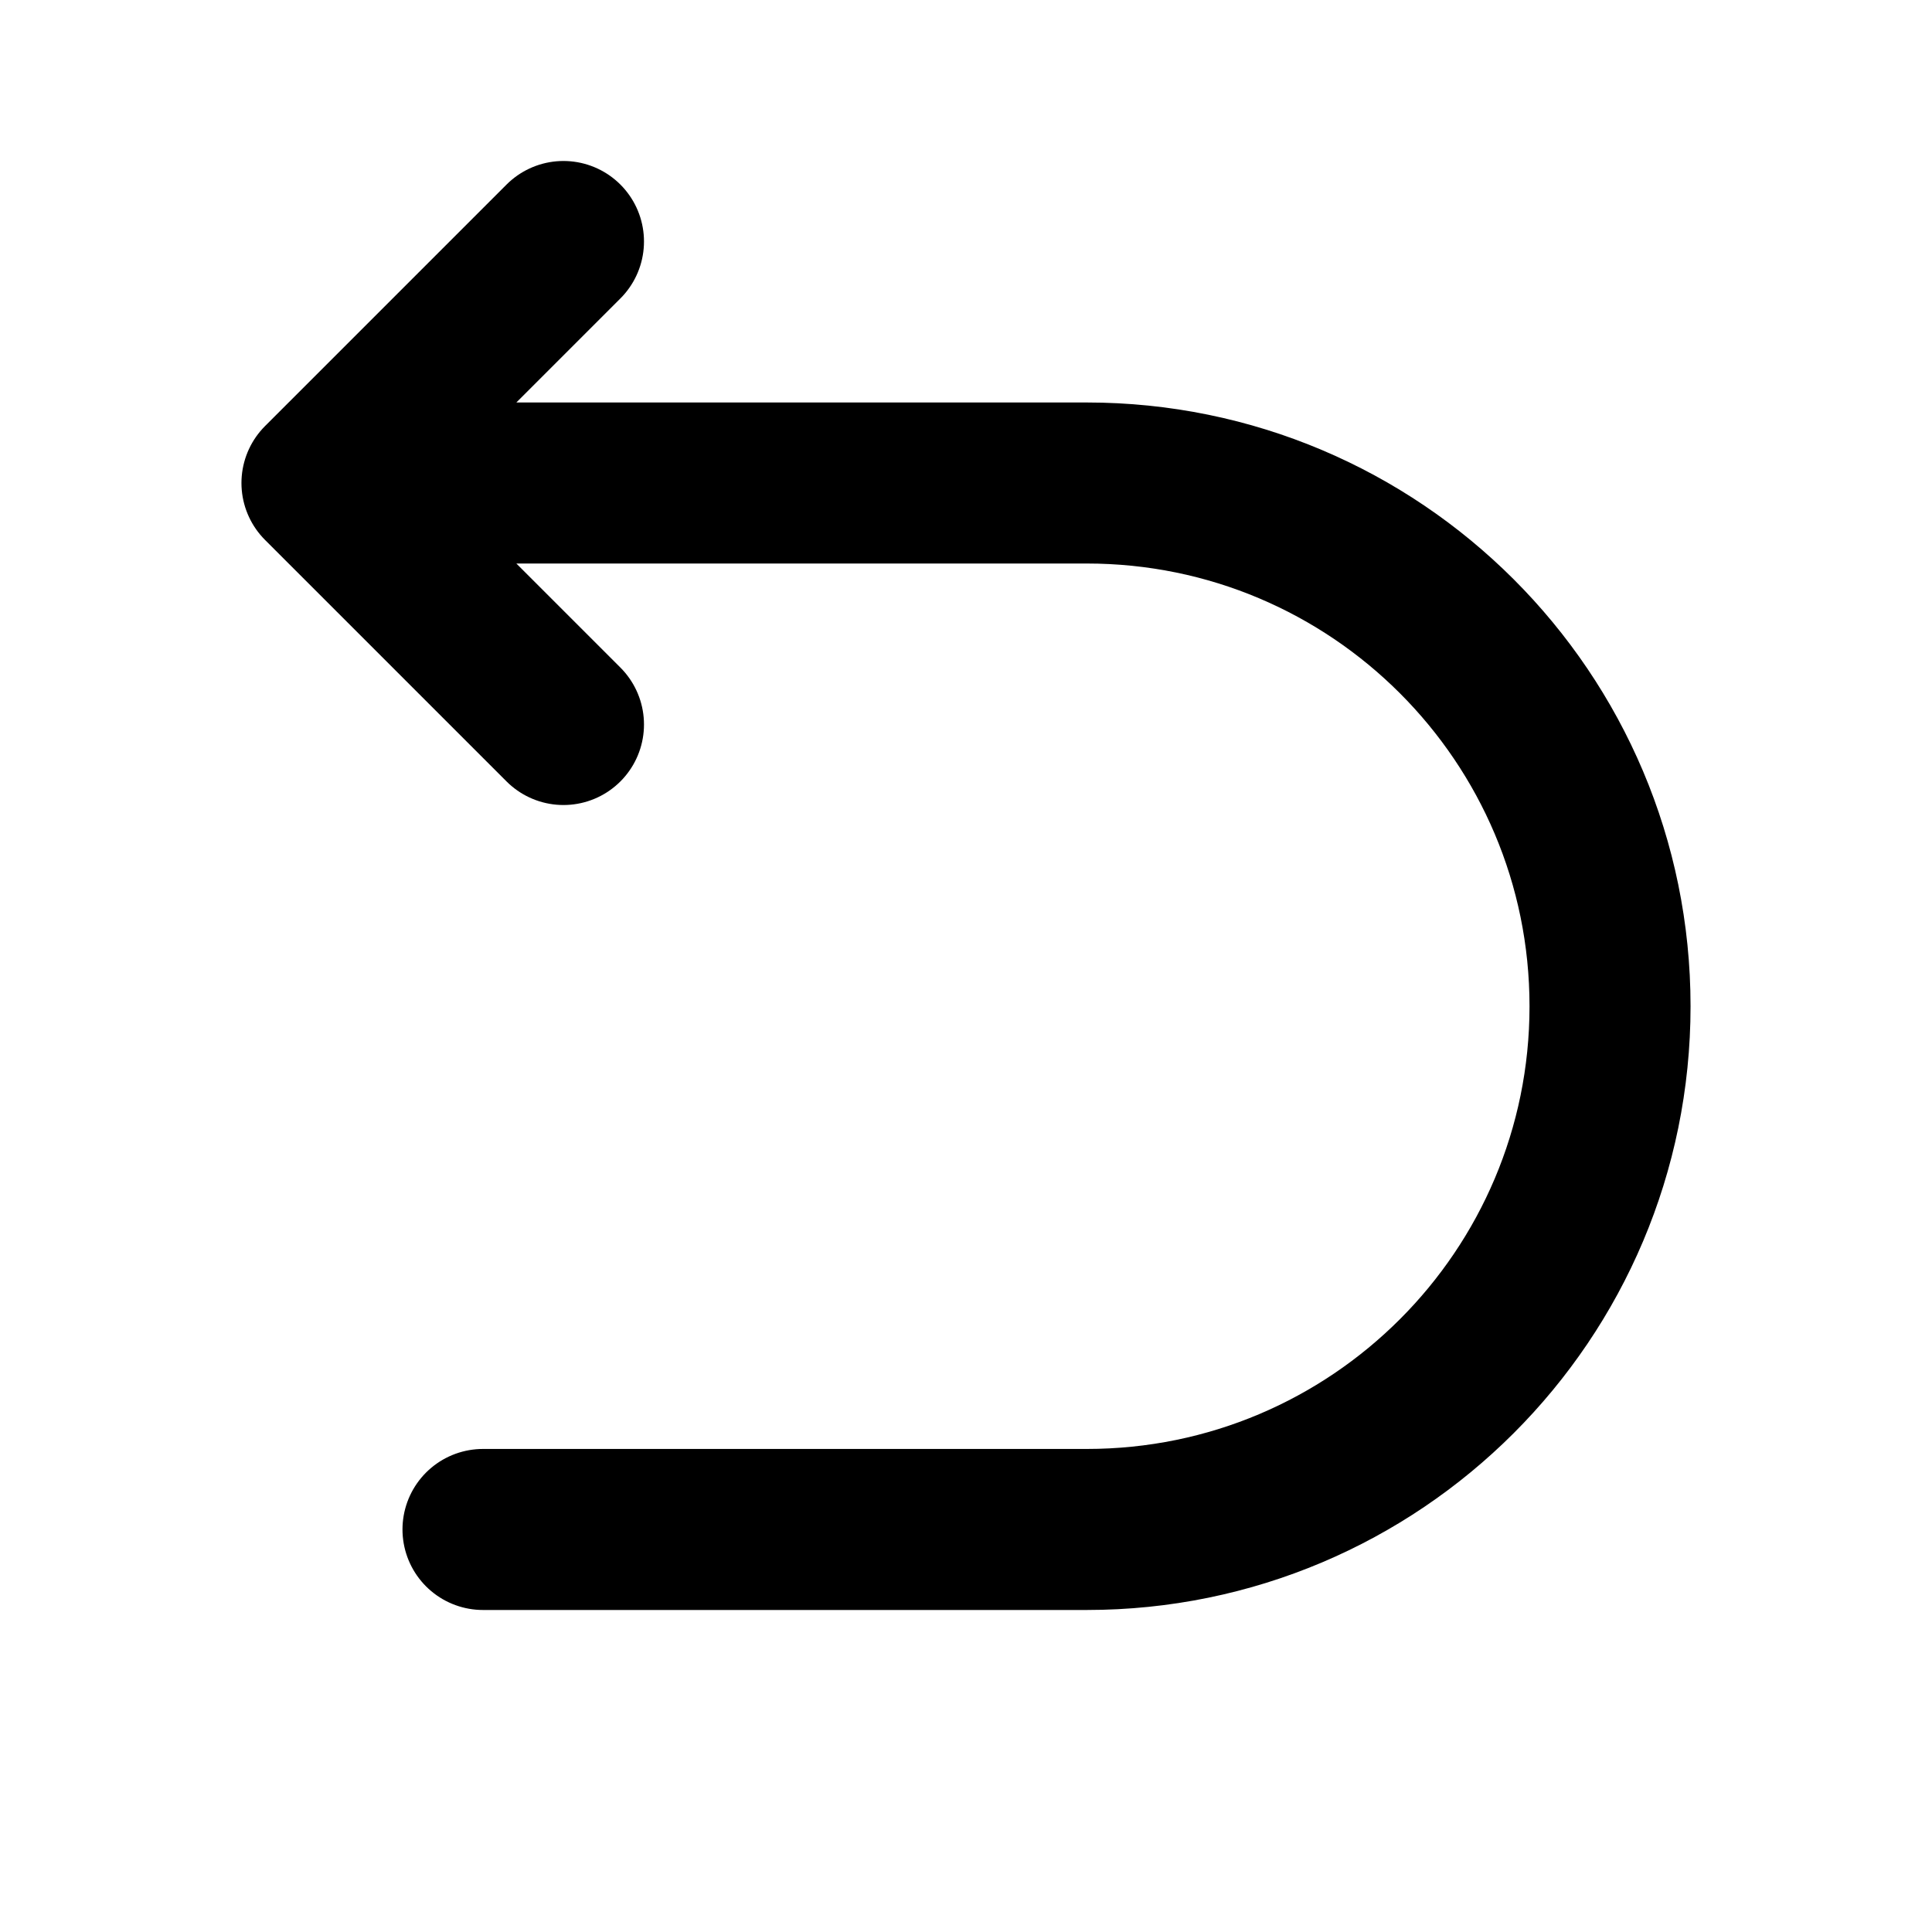
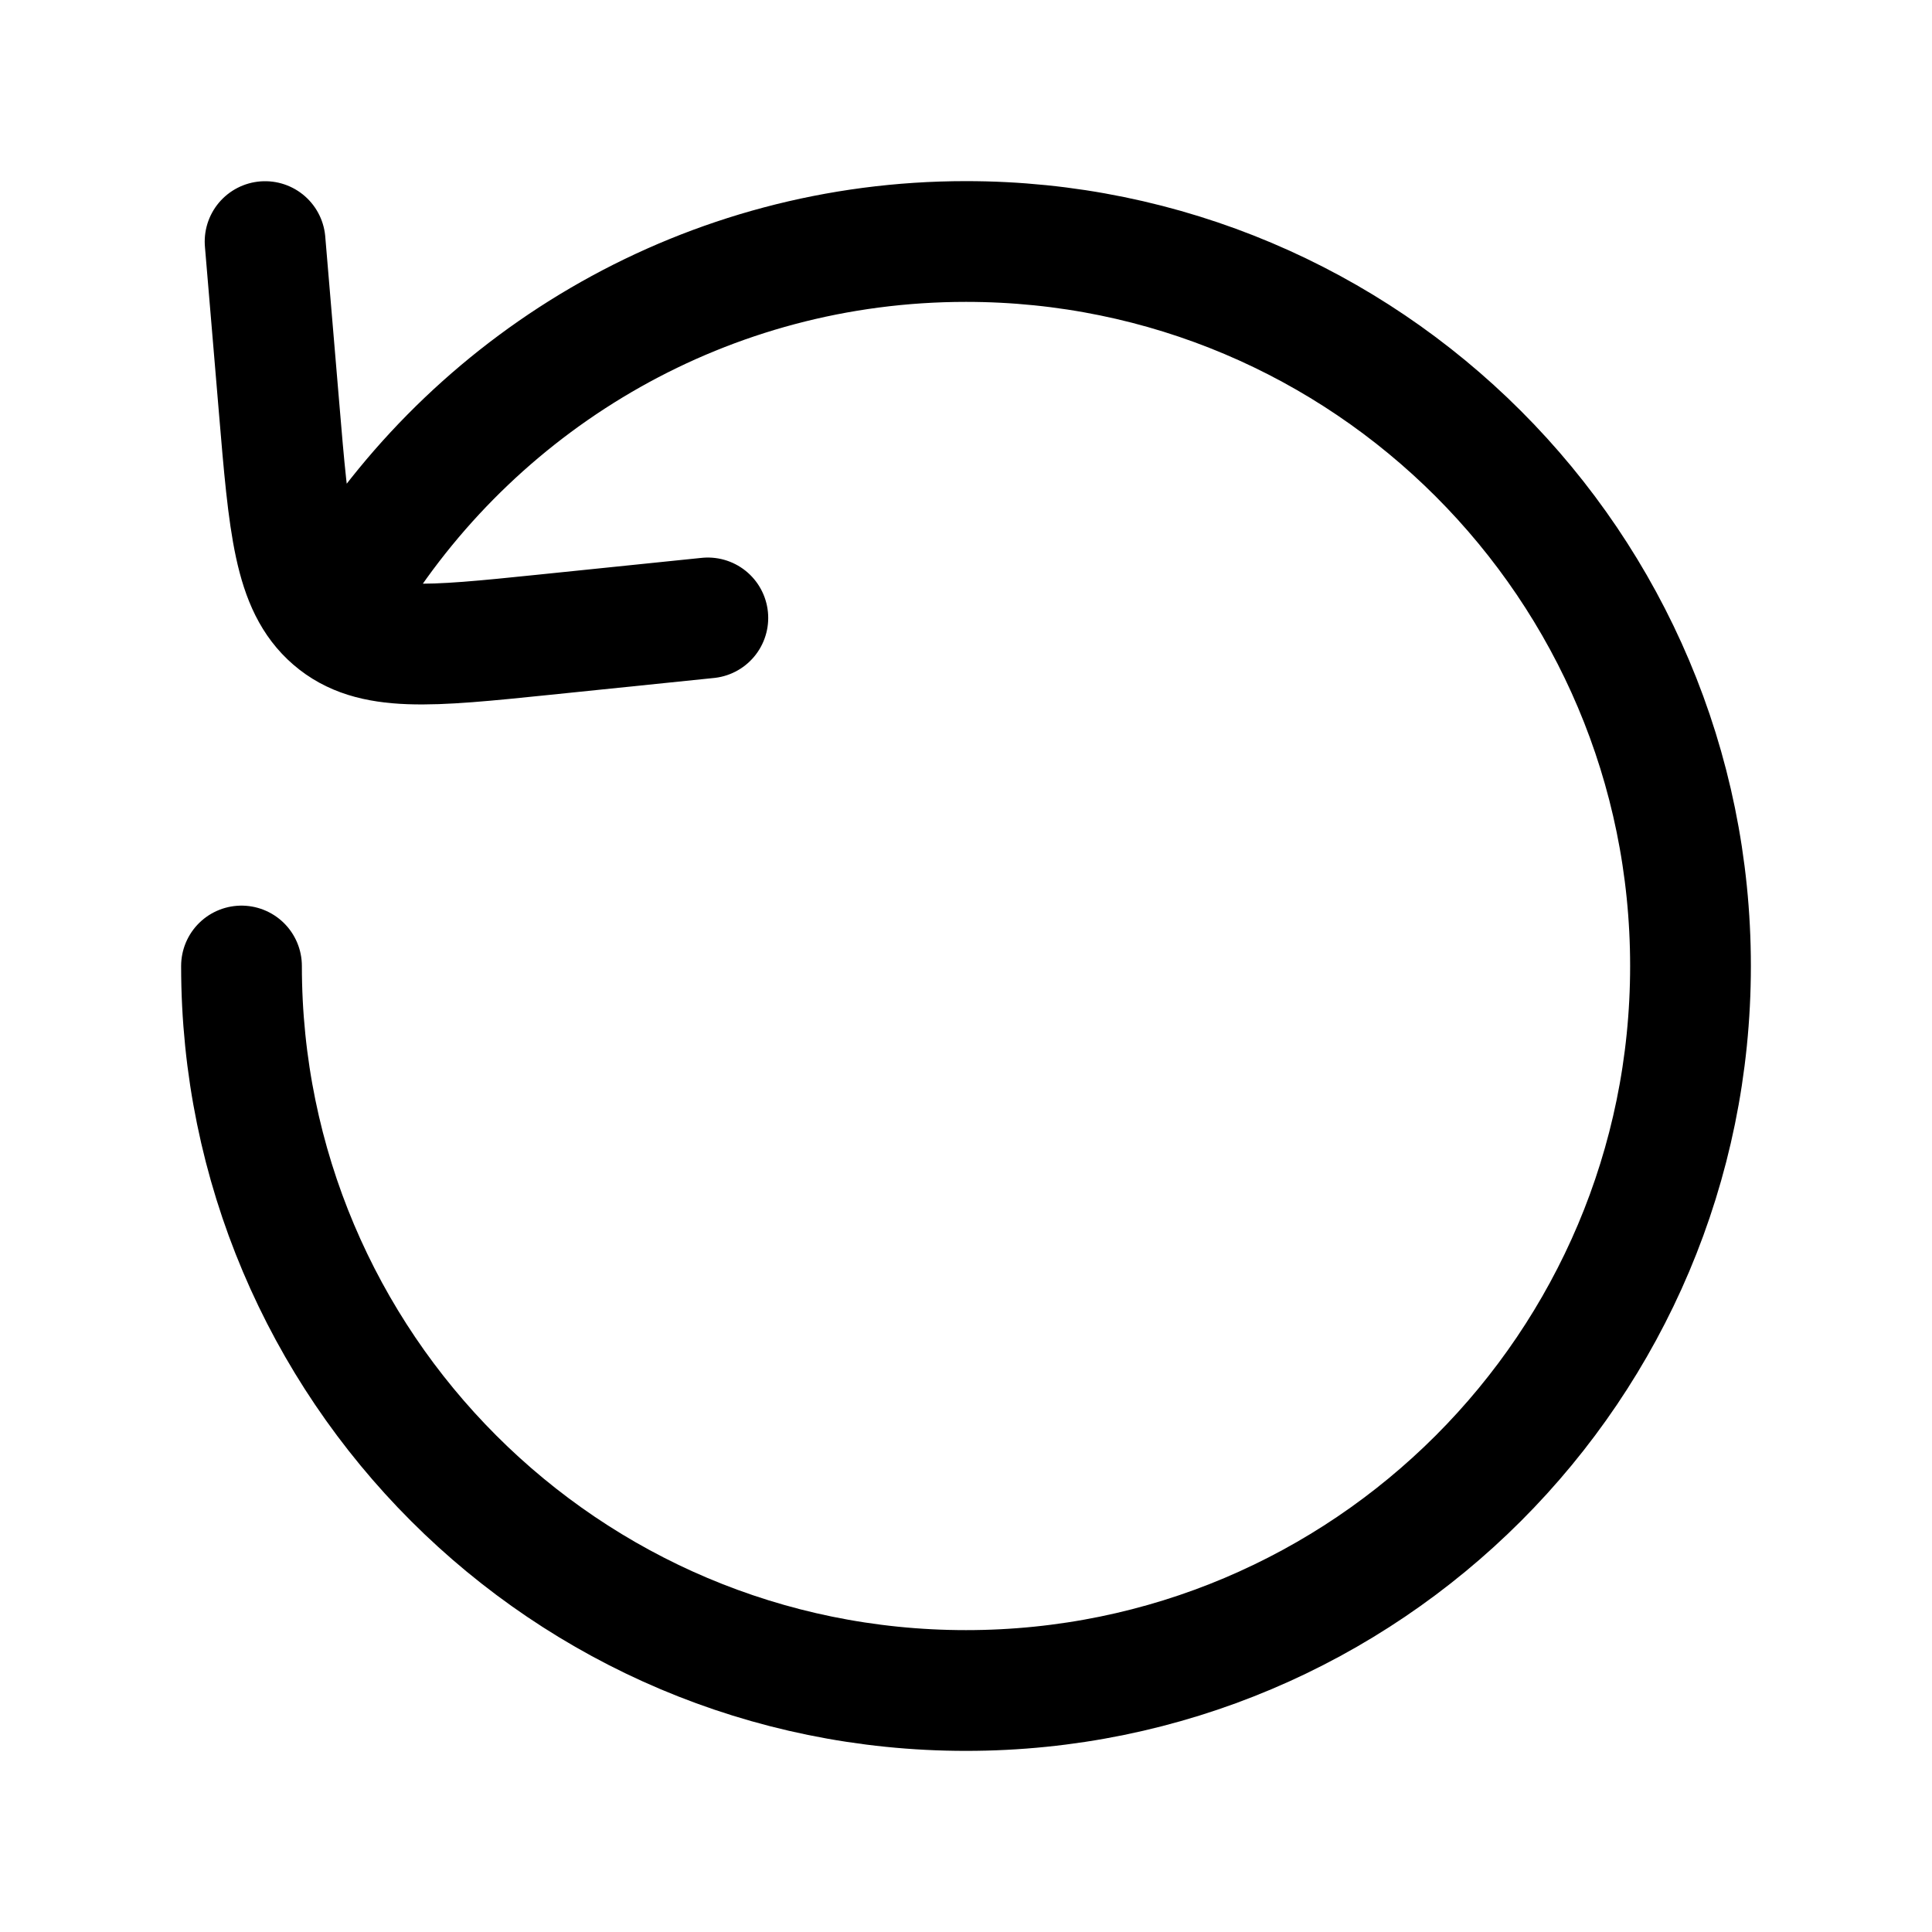
- <svg xmlns="http://www.w3.org/2000/svg" width="20" height="20" viewBox="0 0 20 20" fill="none">
-   <path d="M5.833 2.5L3.333 5L5.833 7.5M4.167 5H11.25C14.242 5 16.667 7.425 16.667 10.417C16.667 13.408 14.242 15.833 11.25 15.833H5" stroke="currentColor" stroke-width="1.667" stroke-linecap="round" stroke-linejoin="round" />
+ <svg xmlns="http://www.w3.org/2000/svg" width="24" height="24" viewBox="0 0 24 24" fill="none" stroke="currentColor" stroke-width="1.5" stroke-linecap="round" stroke-linejoin="round">
+   <path d="M3 12C3 16.971 7.029 21 12 21C16.971 21 21 16.971 21 12C21 7.029 16.971 3 12 3C8.793 3 5.977 4.678 4.383 7.203M3.293 3.001L3.466 5.055C3.59 6.534 3.652 7.273 4.134 7.689C4.616 8.105 5.327 8.032 6.749 7.886L8.793 7.676" stroke="currentColor" stroke-linecap="round" stroke-linejoin="round" stroke-width="1.5" />
</svg>
